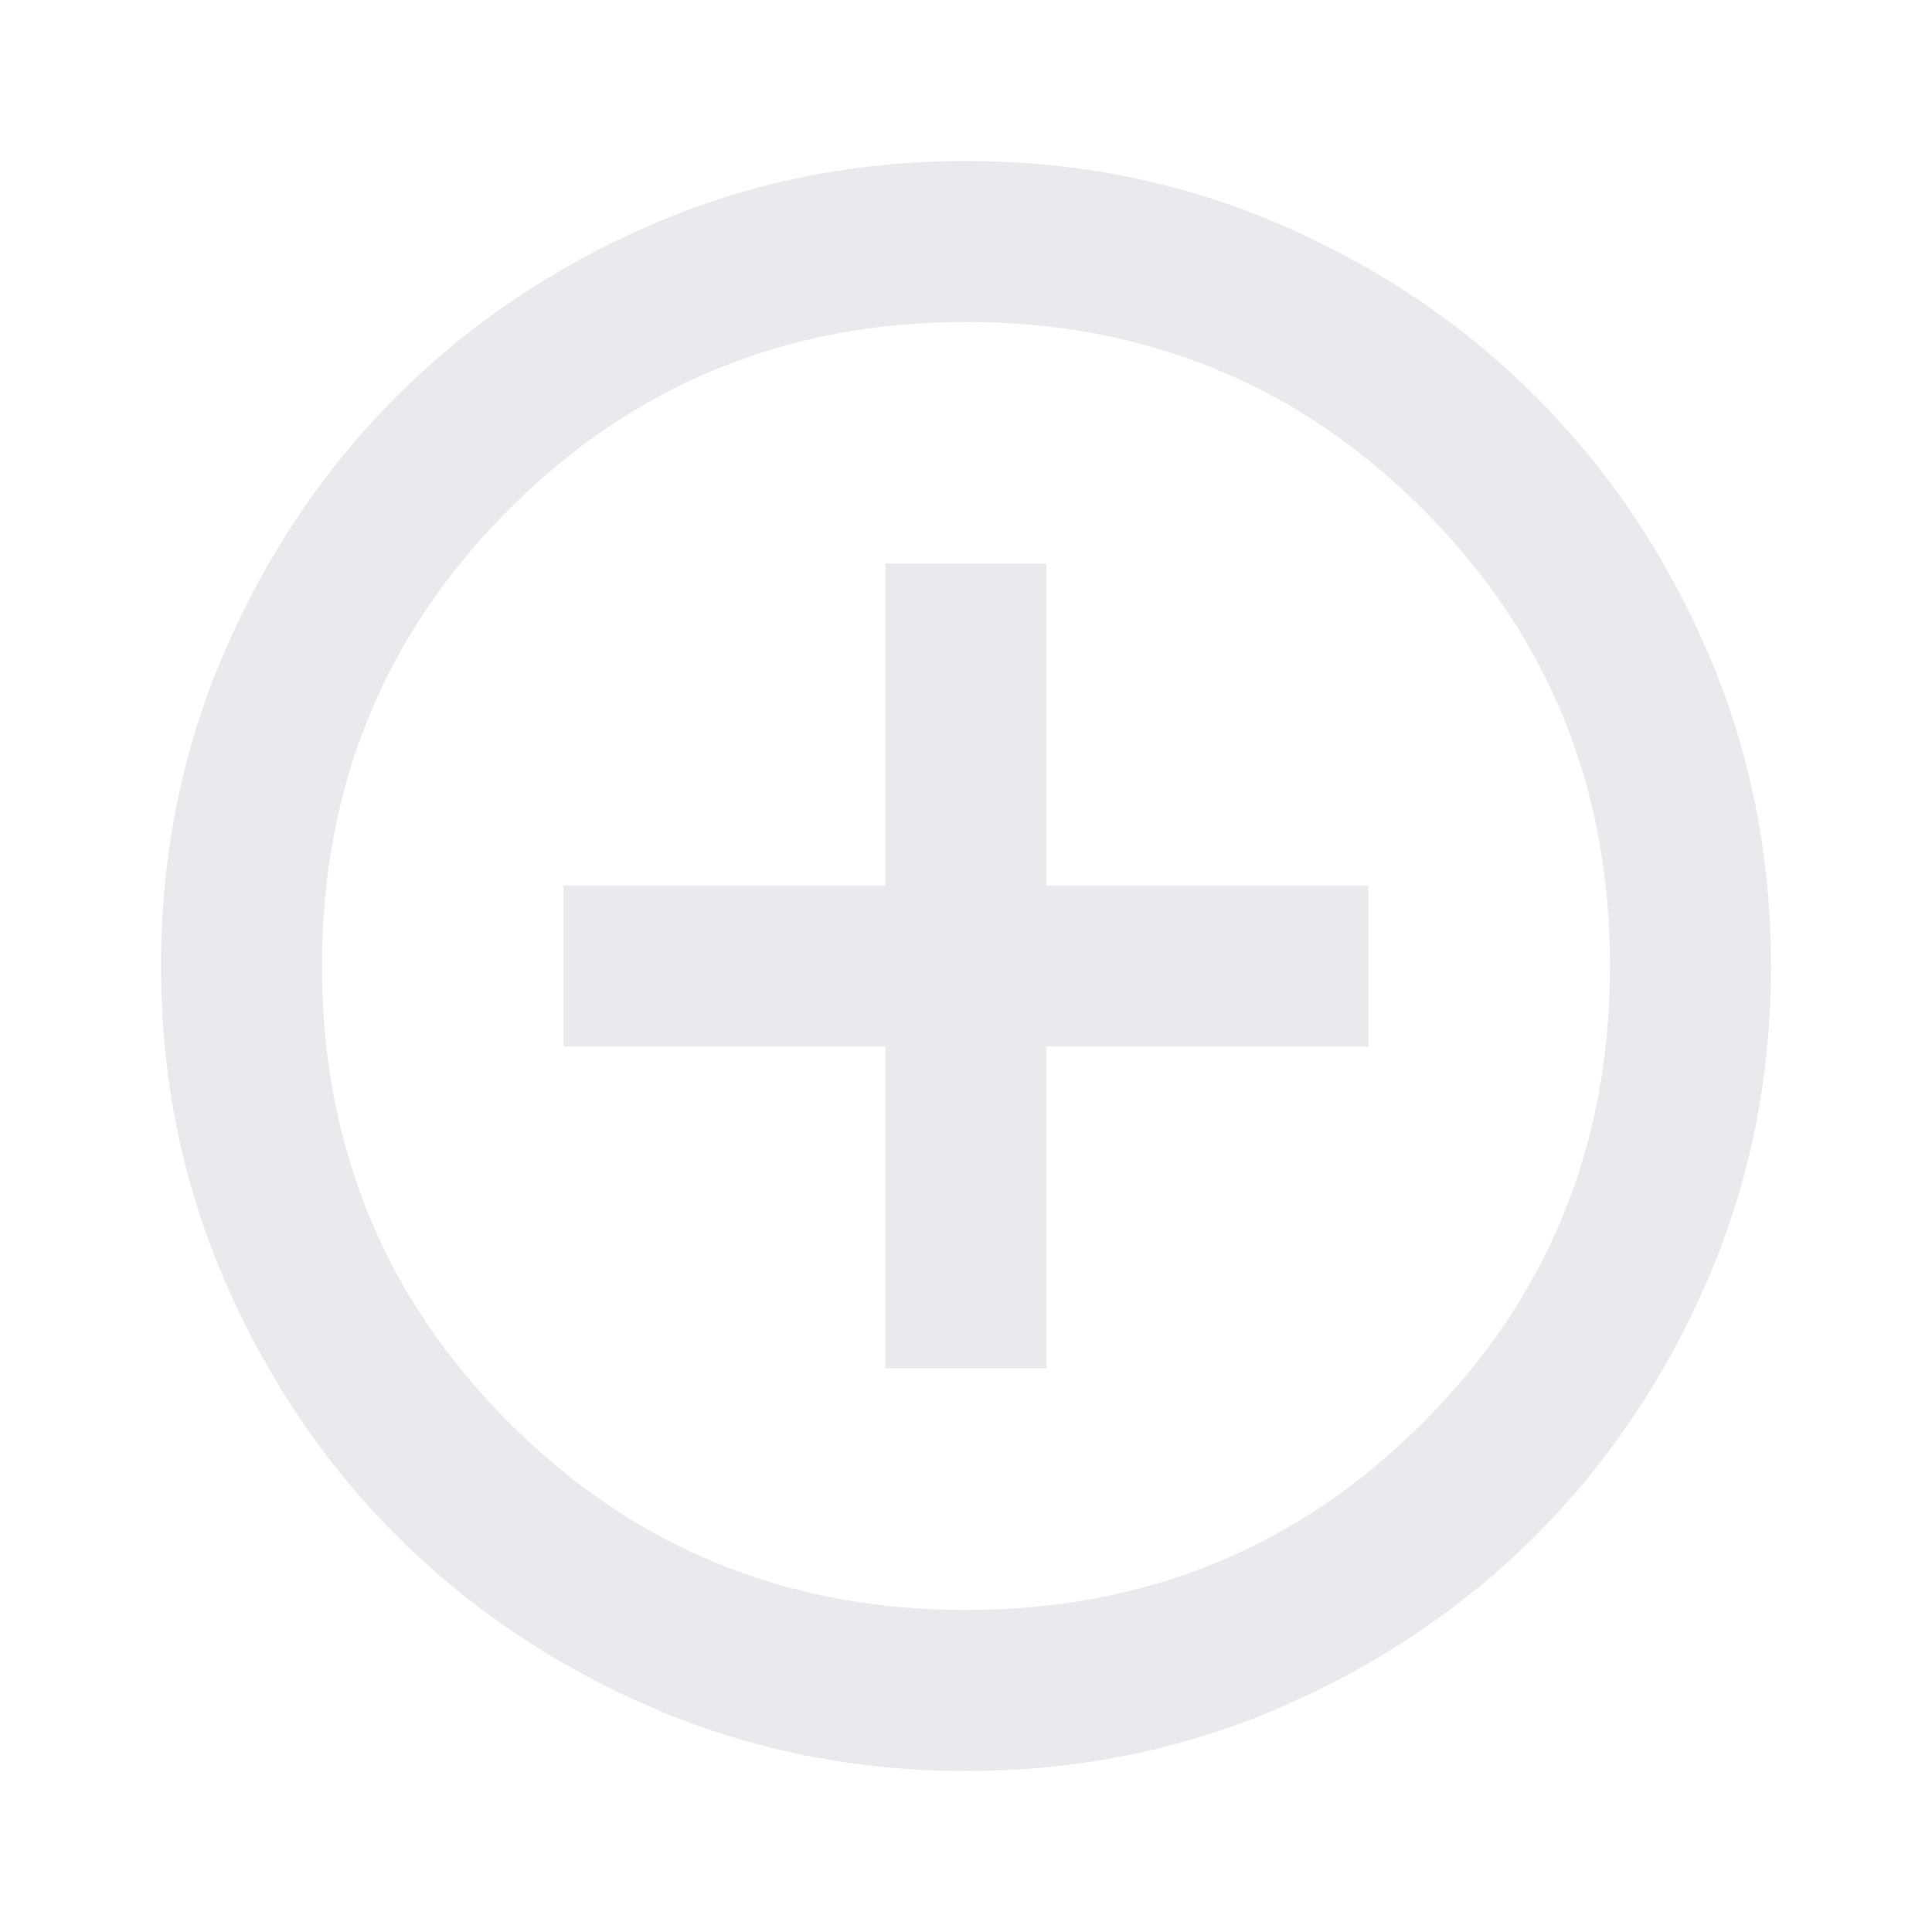
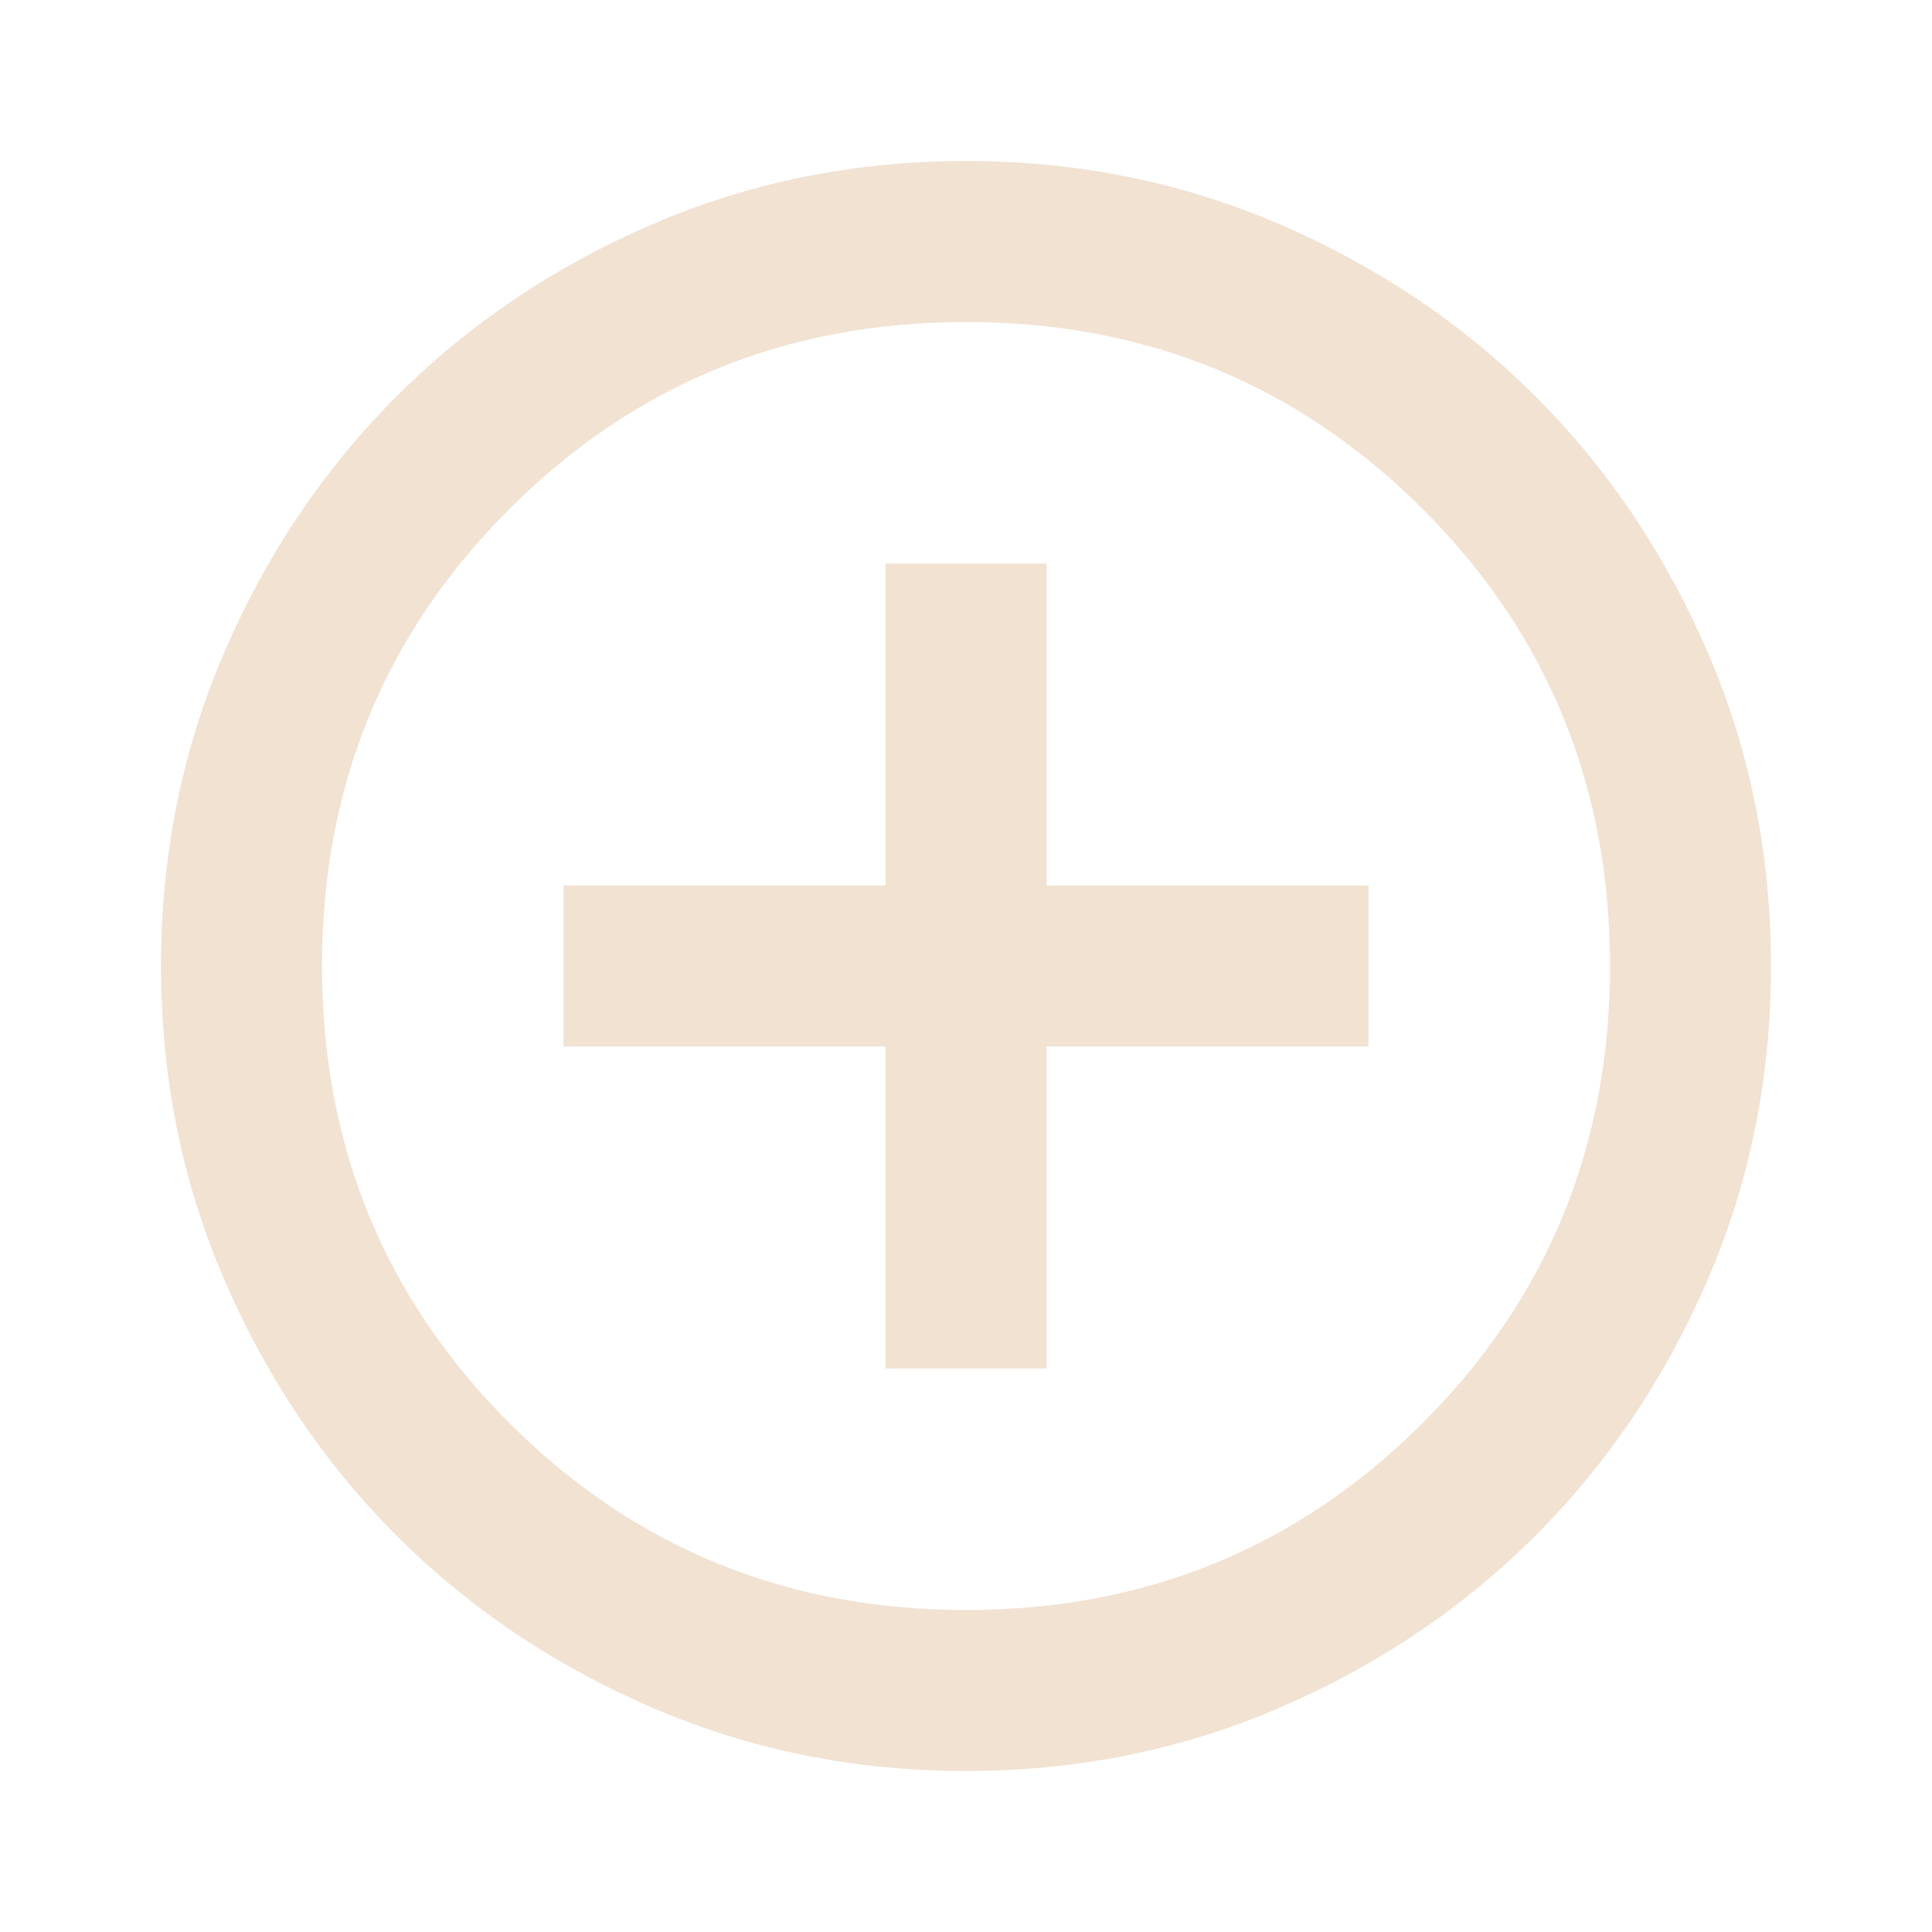
- <svg xmlns="http://www.w3.org/2000/svg" height="24px" viewBox="0 -960 960 960" width="24px" fill="#e8eaed">
+ <svg xmlns="http://www.w3.org/2000/svg" height="24px" viewBox="0 -960 960 960" width="24px" fill="#f1e2d2">
  <path d="M440-280h80v-160h160v-80H520v-160h-80v160H280v80h160v160Zm40 200q-83 0-156-31.5T197-197q-54-54-85.5-127T80-480q0-83 31.5-156T197-763q54-54 127-85.5T480-880q83 0 156 31.5T763-763q54 54 85.5 127T880-480q0 83-31.5 156T763-197q-54 54-127 85.5T480-80Zm0-80q134 0 227-93t93-227q0-134-93-227t-227-93q-134 0-227 93t-93 227q0 134 93 227t227 93Zm0-320Z" />
</svg>
